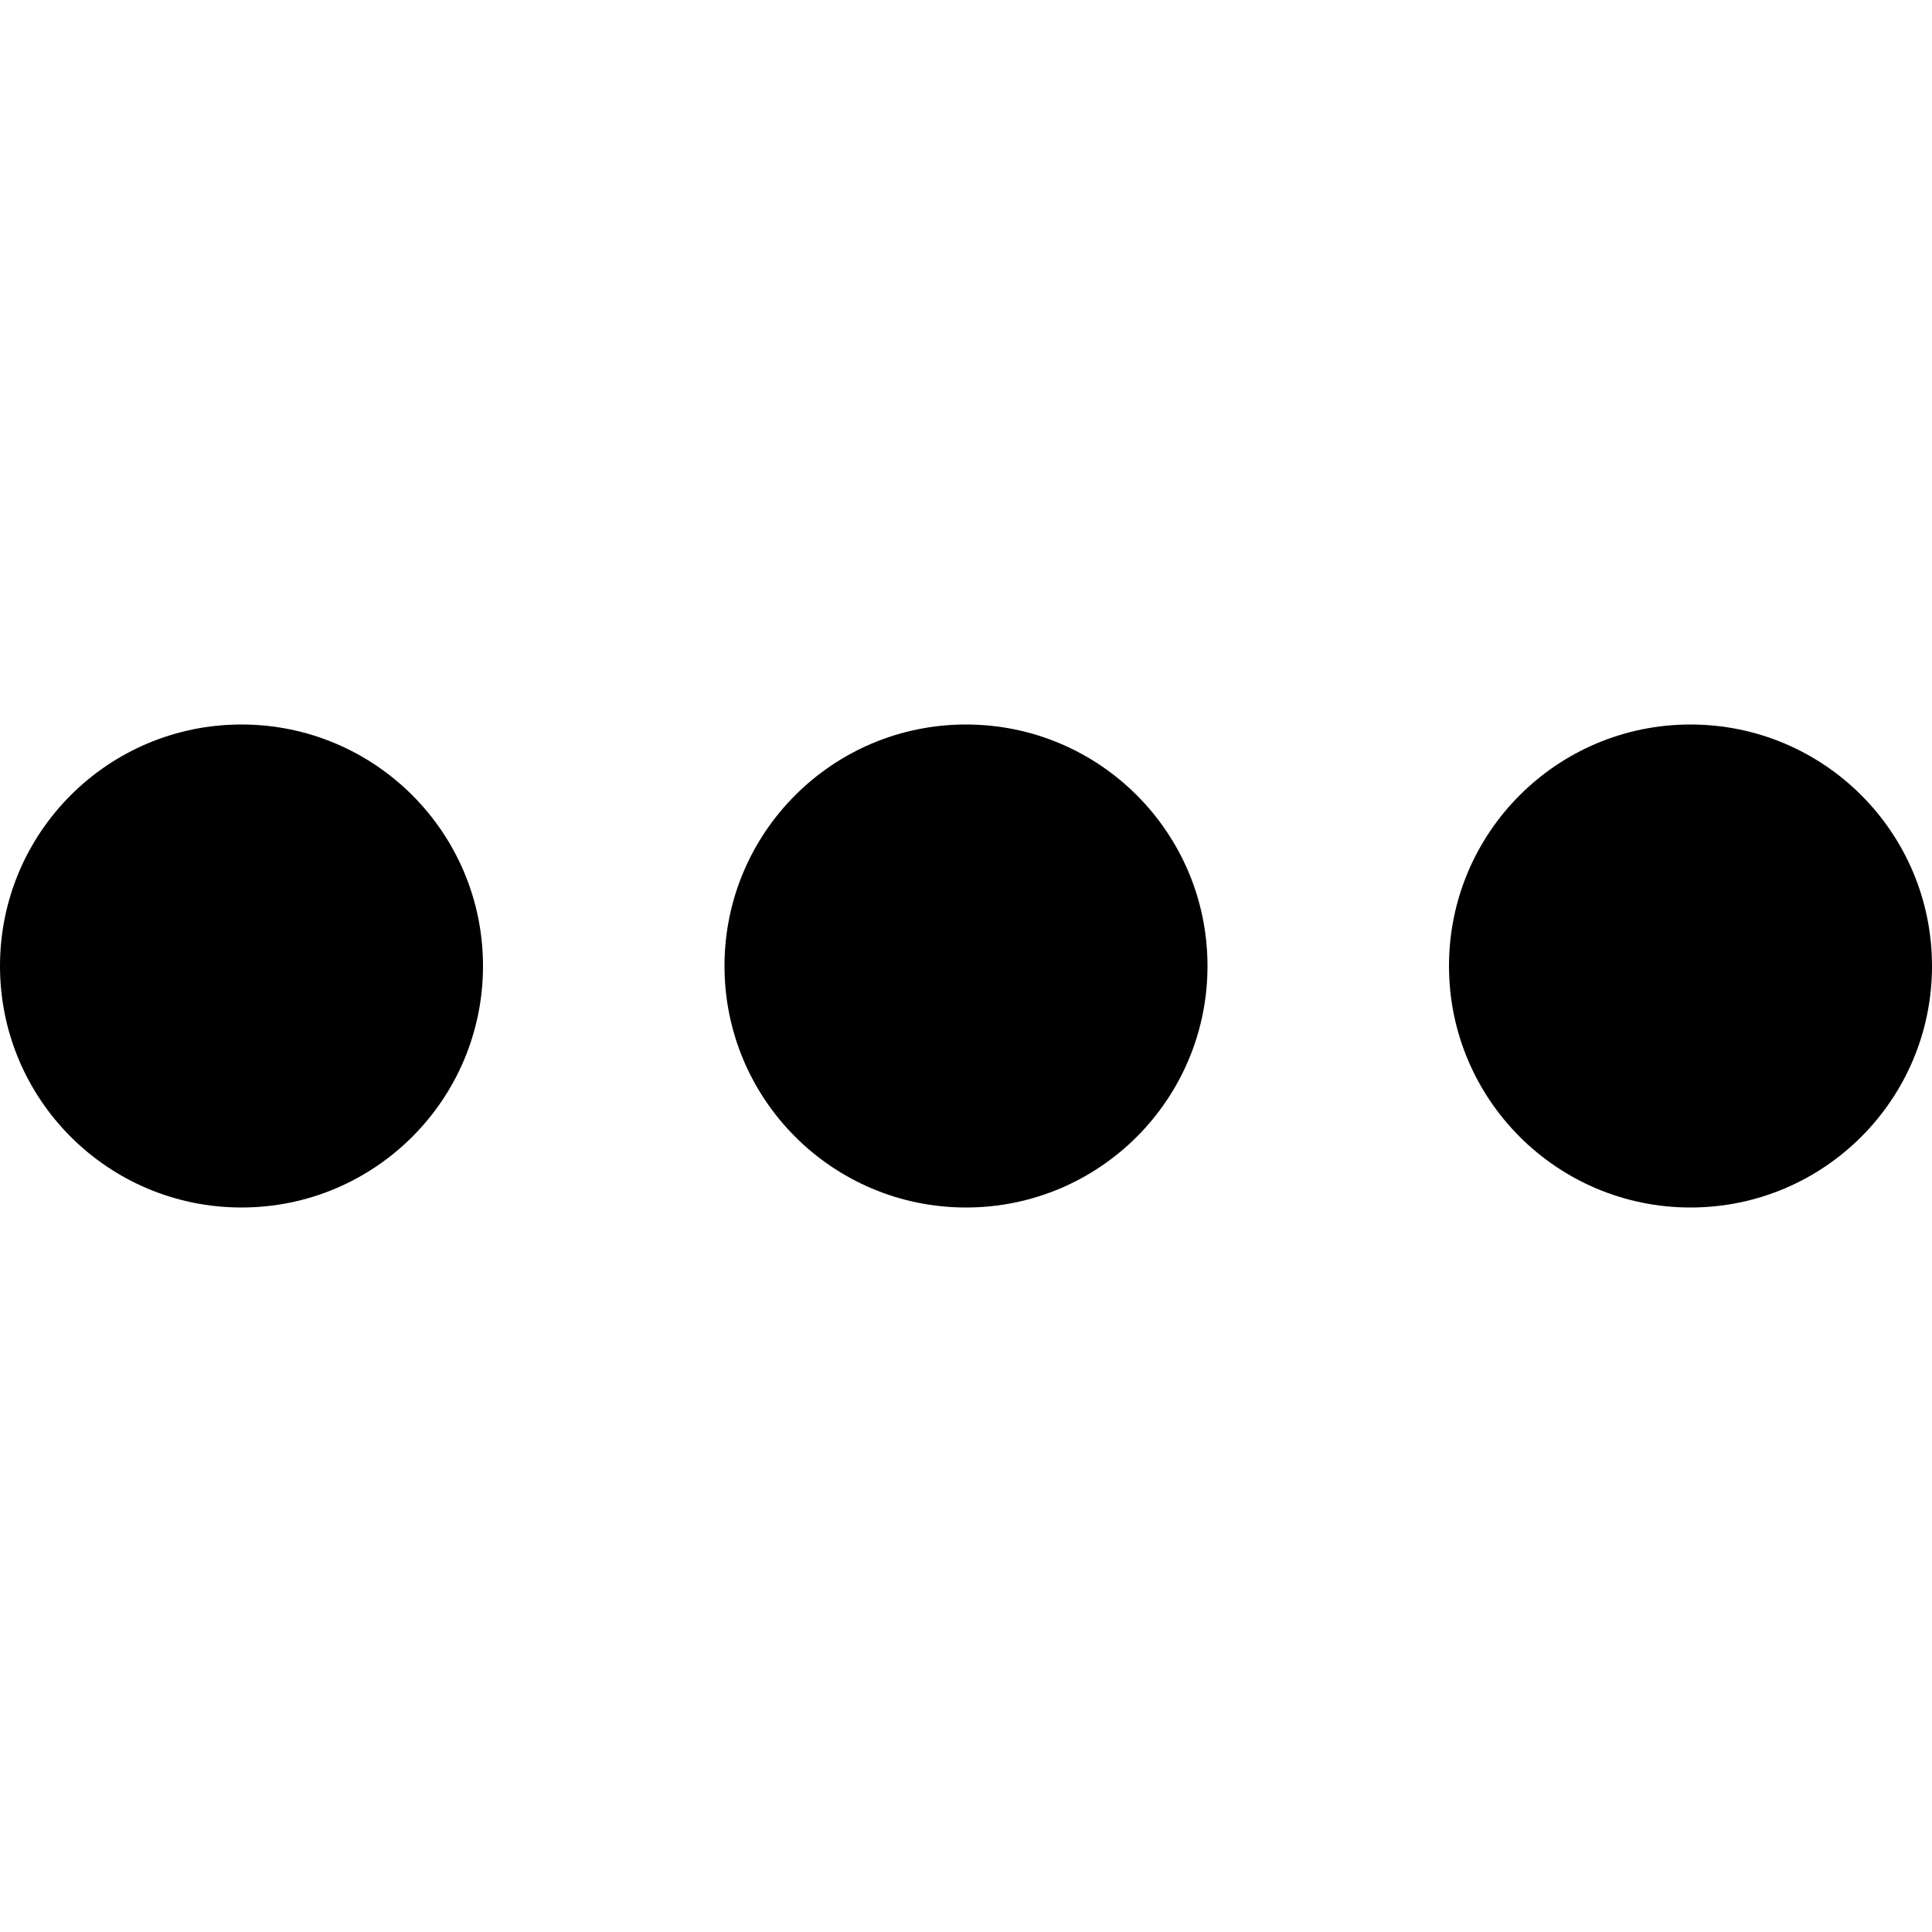
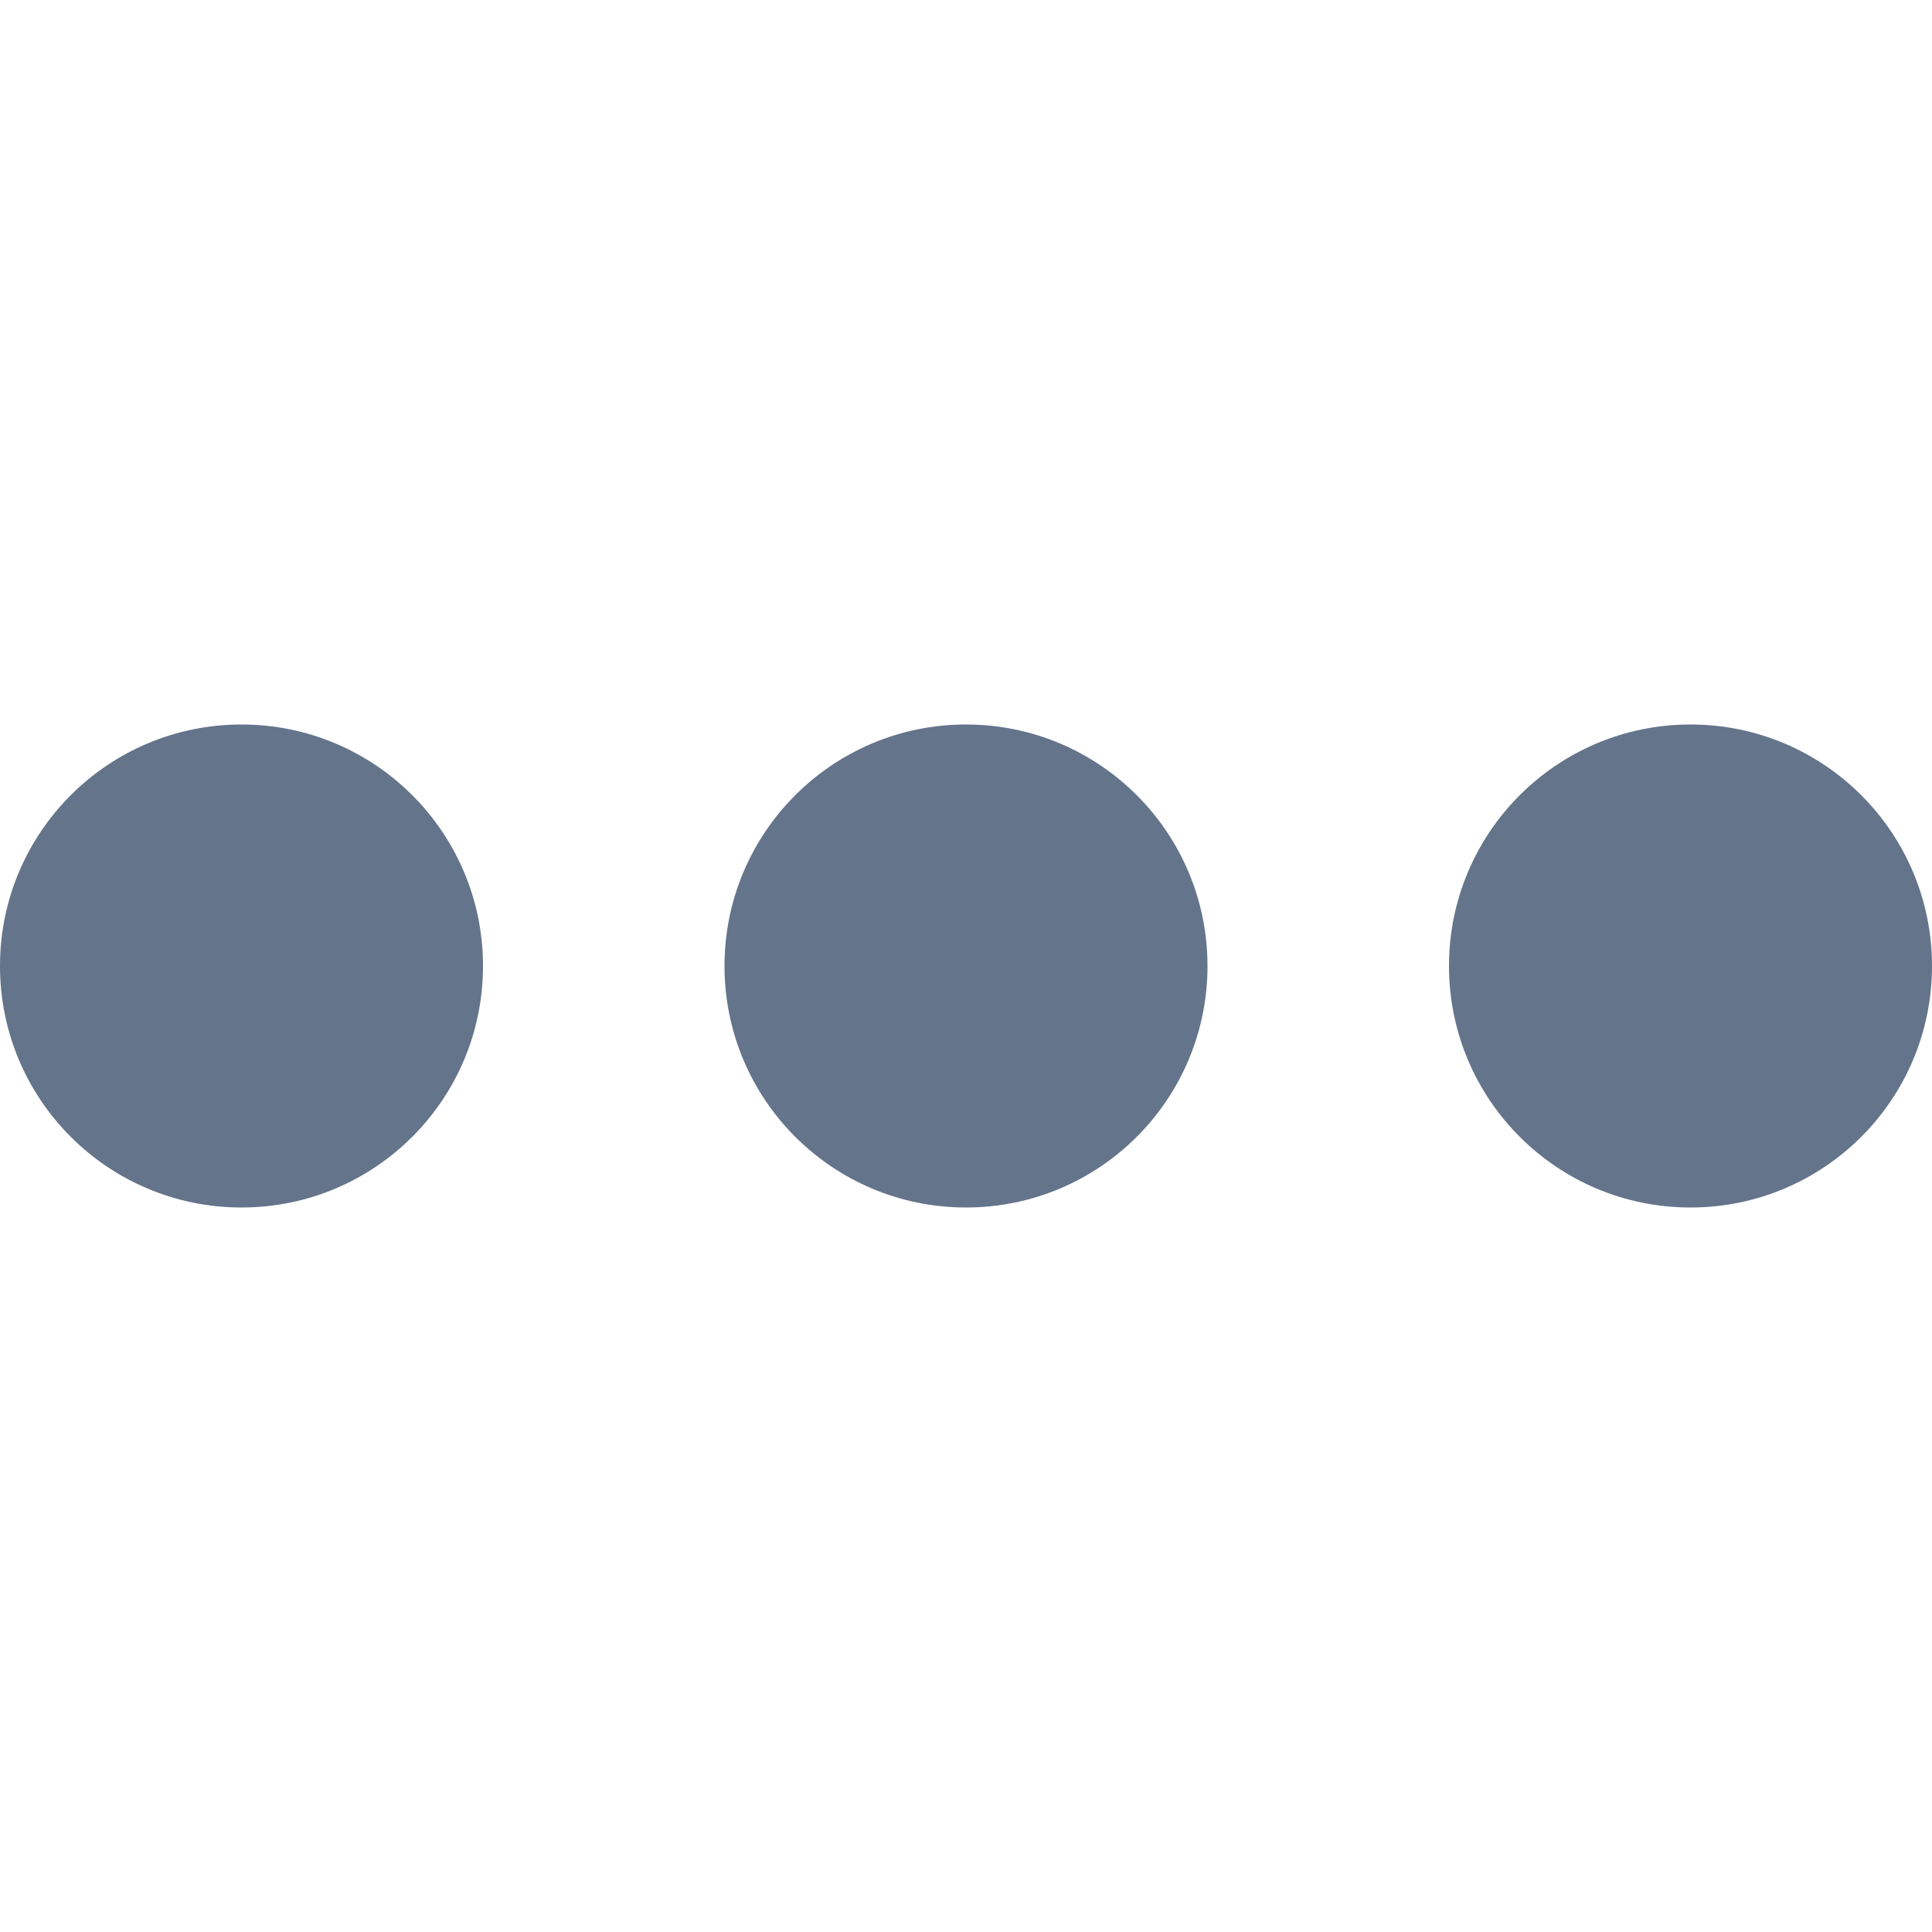
<svg xmlns="http://www.w3.org/2000/svg" width="800px" height="800px" viewBox="0 0 16 16" fill="none">
-   <path d="M4 8C4 9.105 3.105 10 2 10C0.895 10 0 9.105 0 8C0 6.895 0.895 6 2 6C3.105 6 4 6.895 4 8Z" fill="#000000" />
-   <path d="M10 8C10 9.105 9.105 10 8 10C6.895 10 6 9.105 6 8C6 6.895 6.895 6 8 6C9.105 6 10 6.895 10 8Z" fill="#000000" />
-   <path d="M14 10C15.105 10 16 9.105 16 8C16 6.895 15.105 6 14 6C12.895 6 12 6.895 12 8C12 9.105 12.895 10 14 10Z" fill="#000000" />
+   <path d="M4 8C4 9.105 3.105 10 2 10C0.895 10 0 9.105 0 8C0 6.895 0.895 6 2 6C3.105 6 4 6.895 4 8Z" fill="#64748b" />
+   <path d="M10 8C10 9.105 9.105 10 8 10C6.895 10 6 9.105 6 8C6 6.895 6.895 6 8 6C9.105 6 10 6.895 10 8Z" fill="#64748b" />
+   <path d="M14 10C15.105 10 16 9.105 16 8C16 6.895 15.105 6 14 6C12.895 6 12 6.895 12 8C12 9.105 12.895 10 14 10Z" fill="#64748b" />
</svg>
